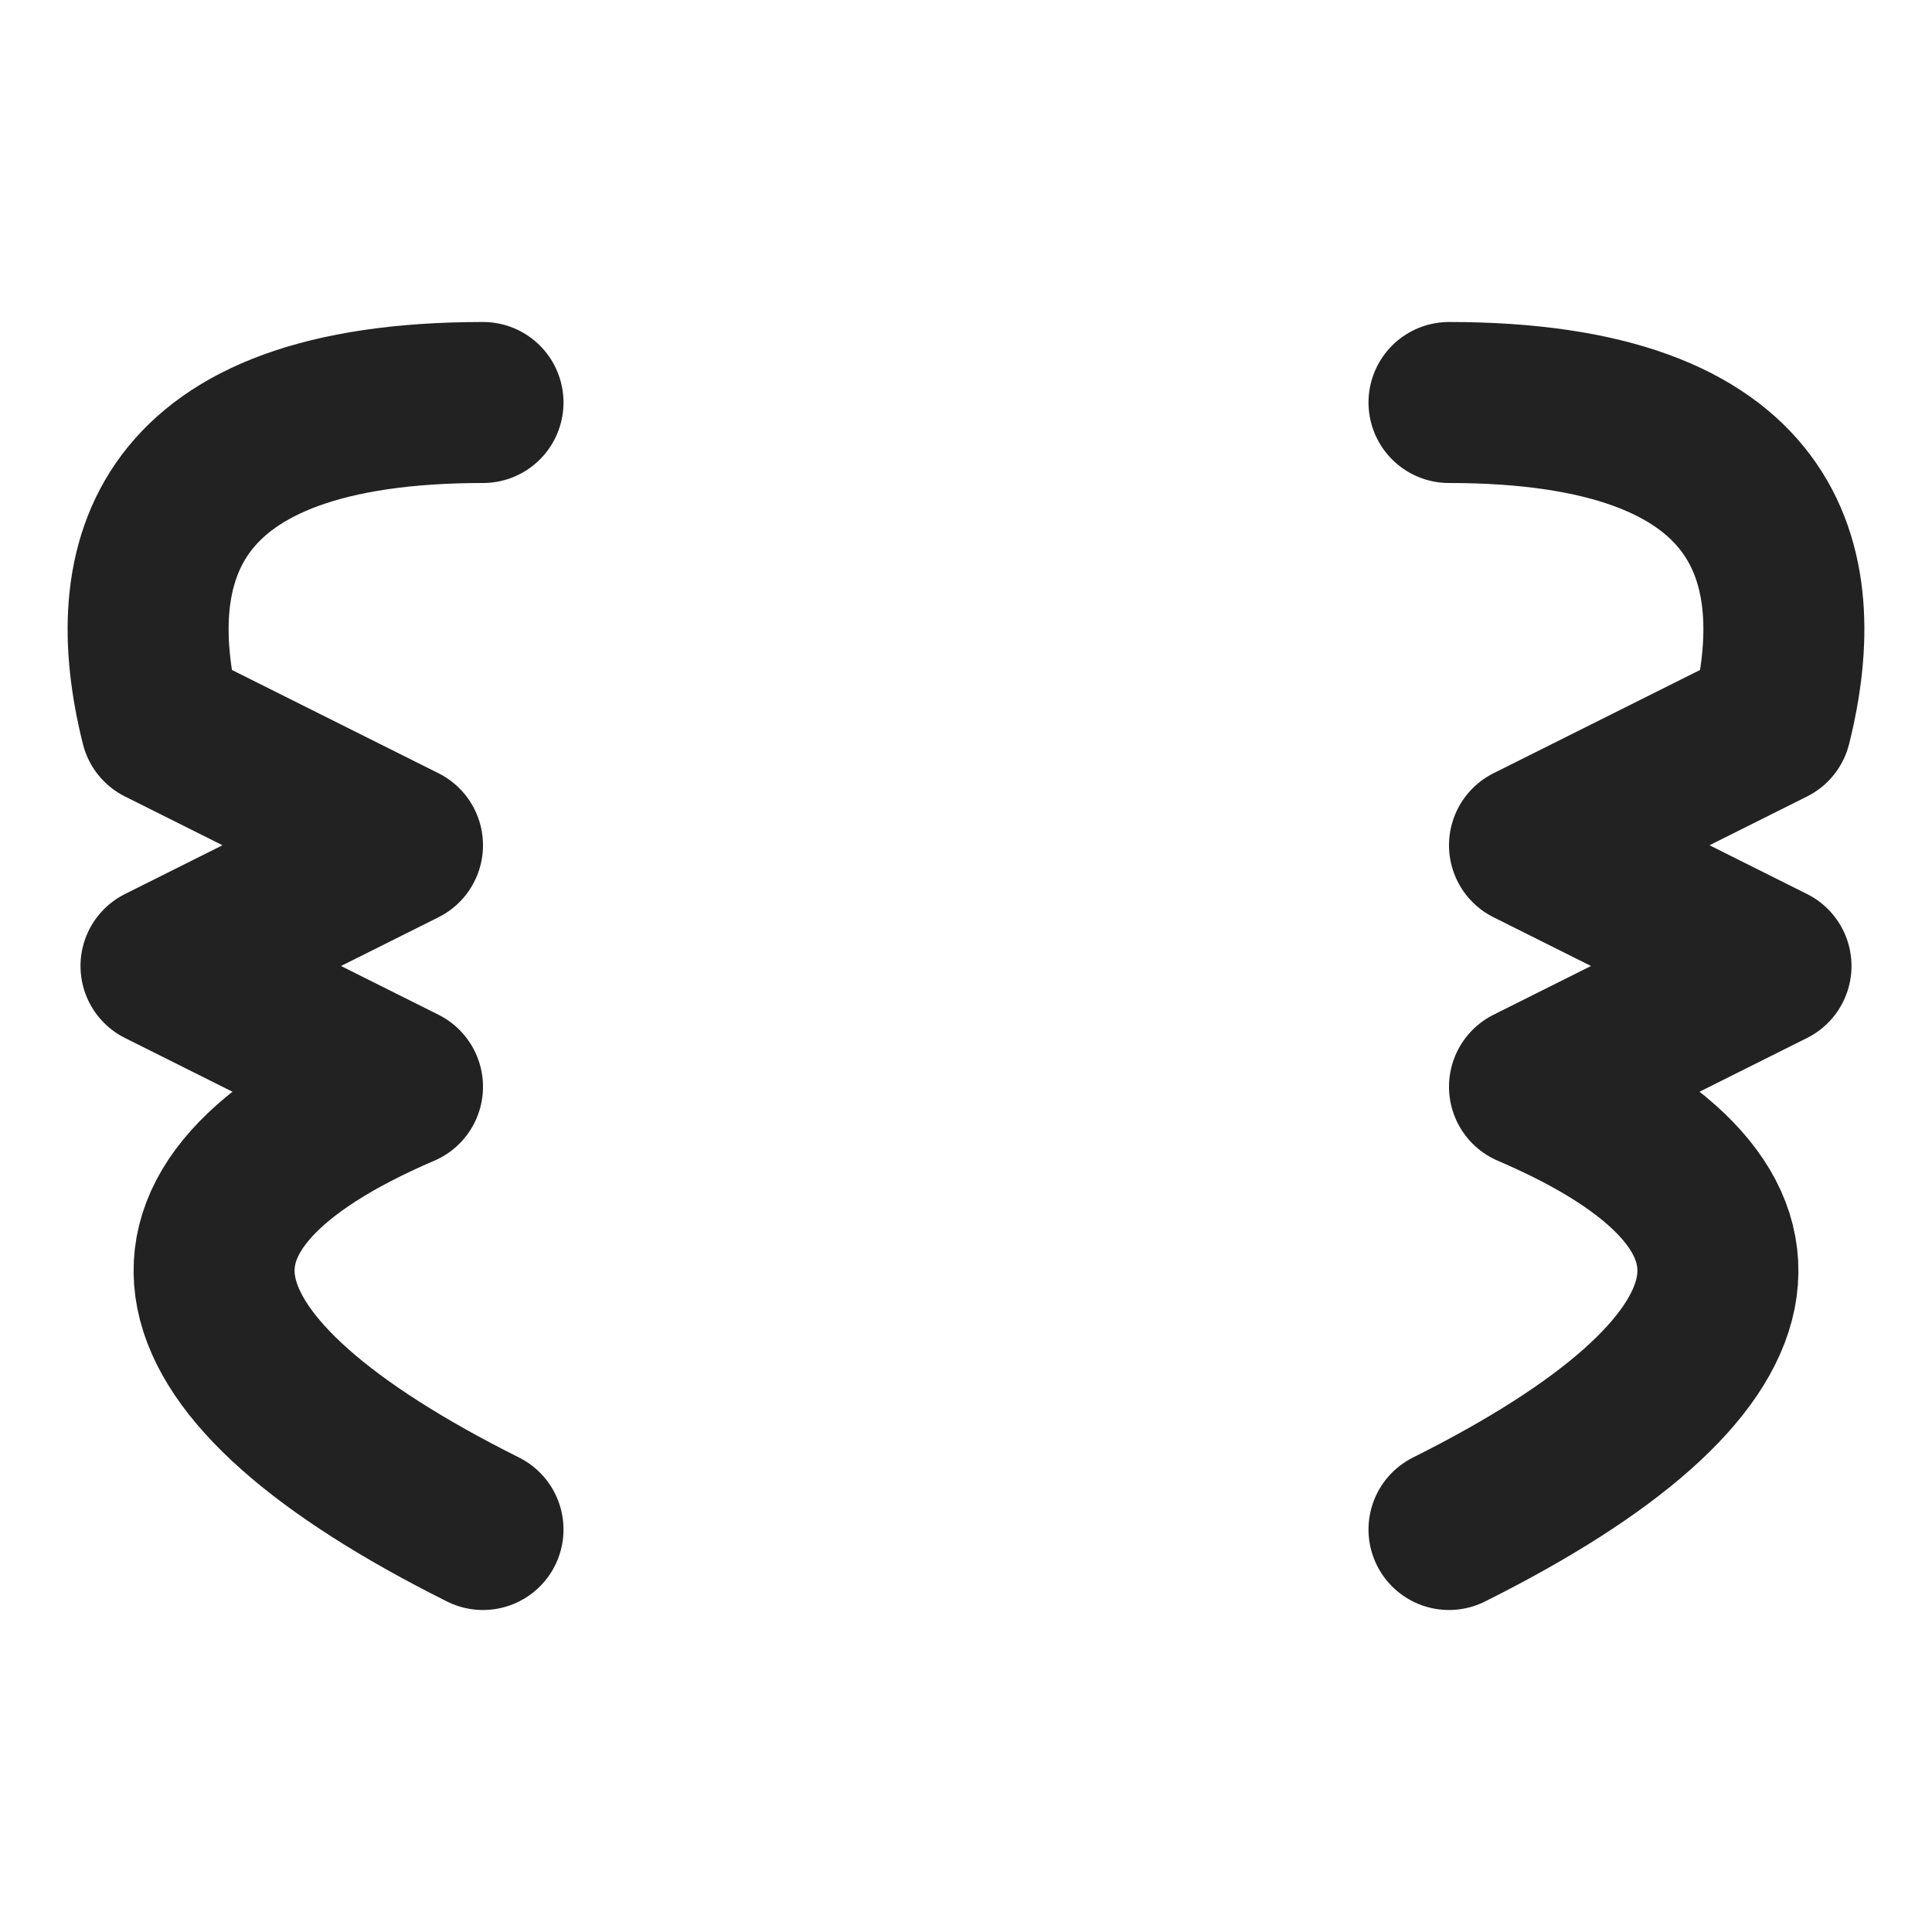
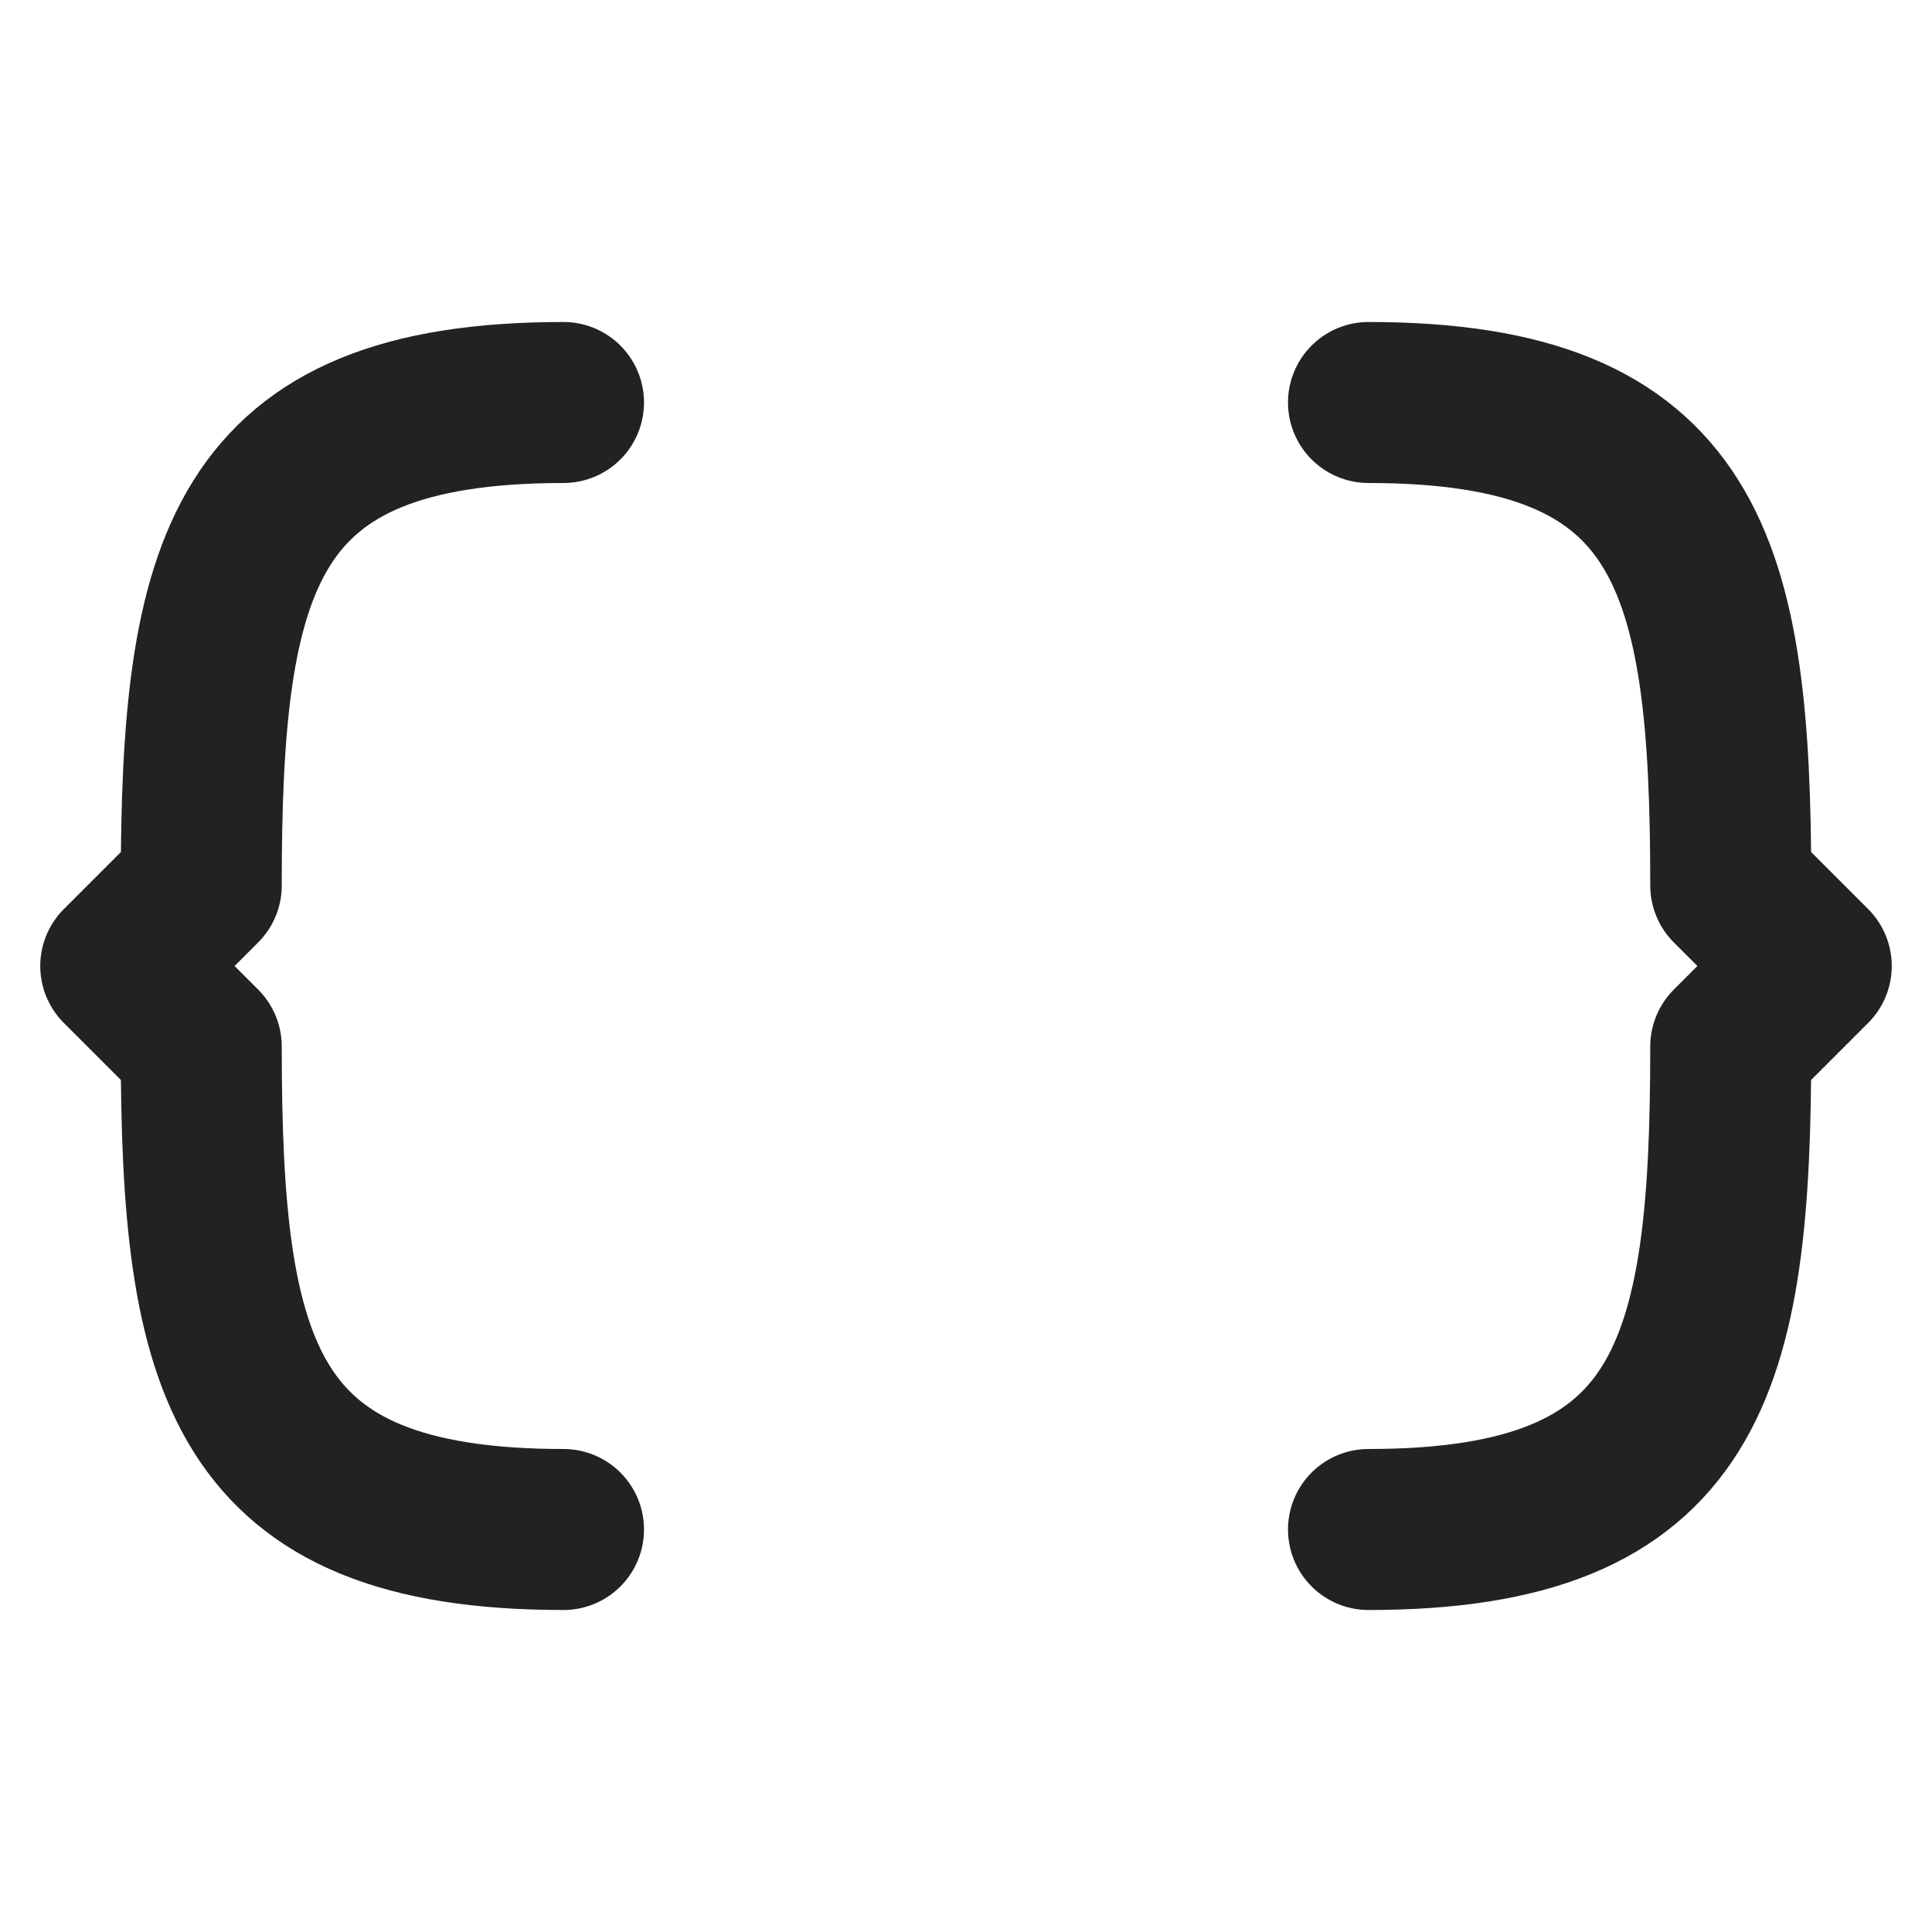
<svg xmlns="http://www.w3.org/2000/svg" viewBox="0 0 24 24" fill="none" stroke="#222" stroke-width="2" stroke-linecap="round" stroke-linejoin="round">
-   <path d="M 6 5 C 2 5 1.5 7 2 9 L 5 10.5 L 2 12 L 5 13.5 C 1.5 15 2 17 6 19" />
-   <path d="M 18 5 C 22 5 22.5 7 22 9 L 19 10.5 L 22 12 L 19 13.5 C 22.5 15 22 17 18 19" />
+   <path d="M 7 5 C 3 5 2.5 7 2.5 11 L 1.5 12 L 2.5 13 C 2.5 17 3 19 7 19" />
+   <path d="M 17 5 C 21 5 21.5 7 21.5 11 L 22.5 12 L 21.5 13 C 21.5 17 21 19 17 19" />
</svg>
